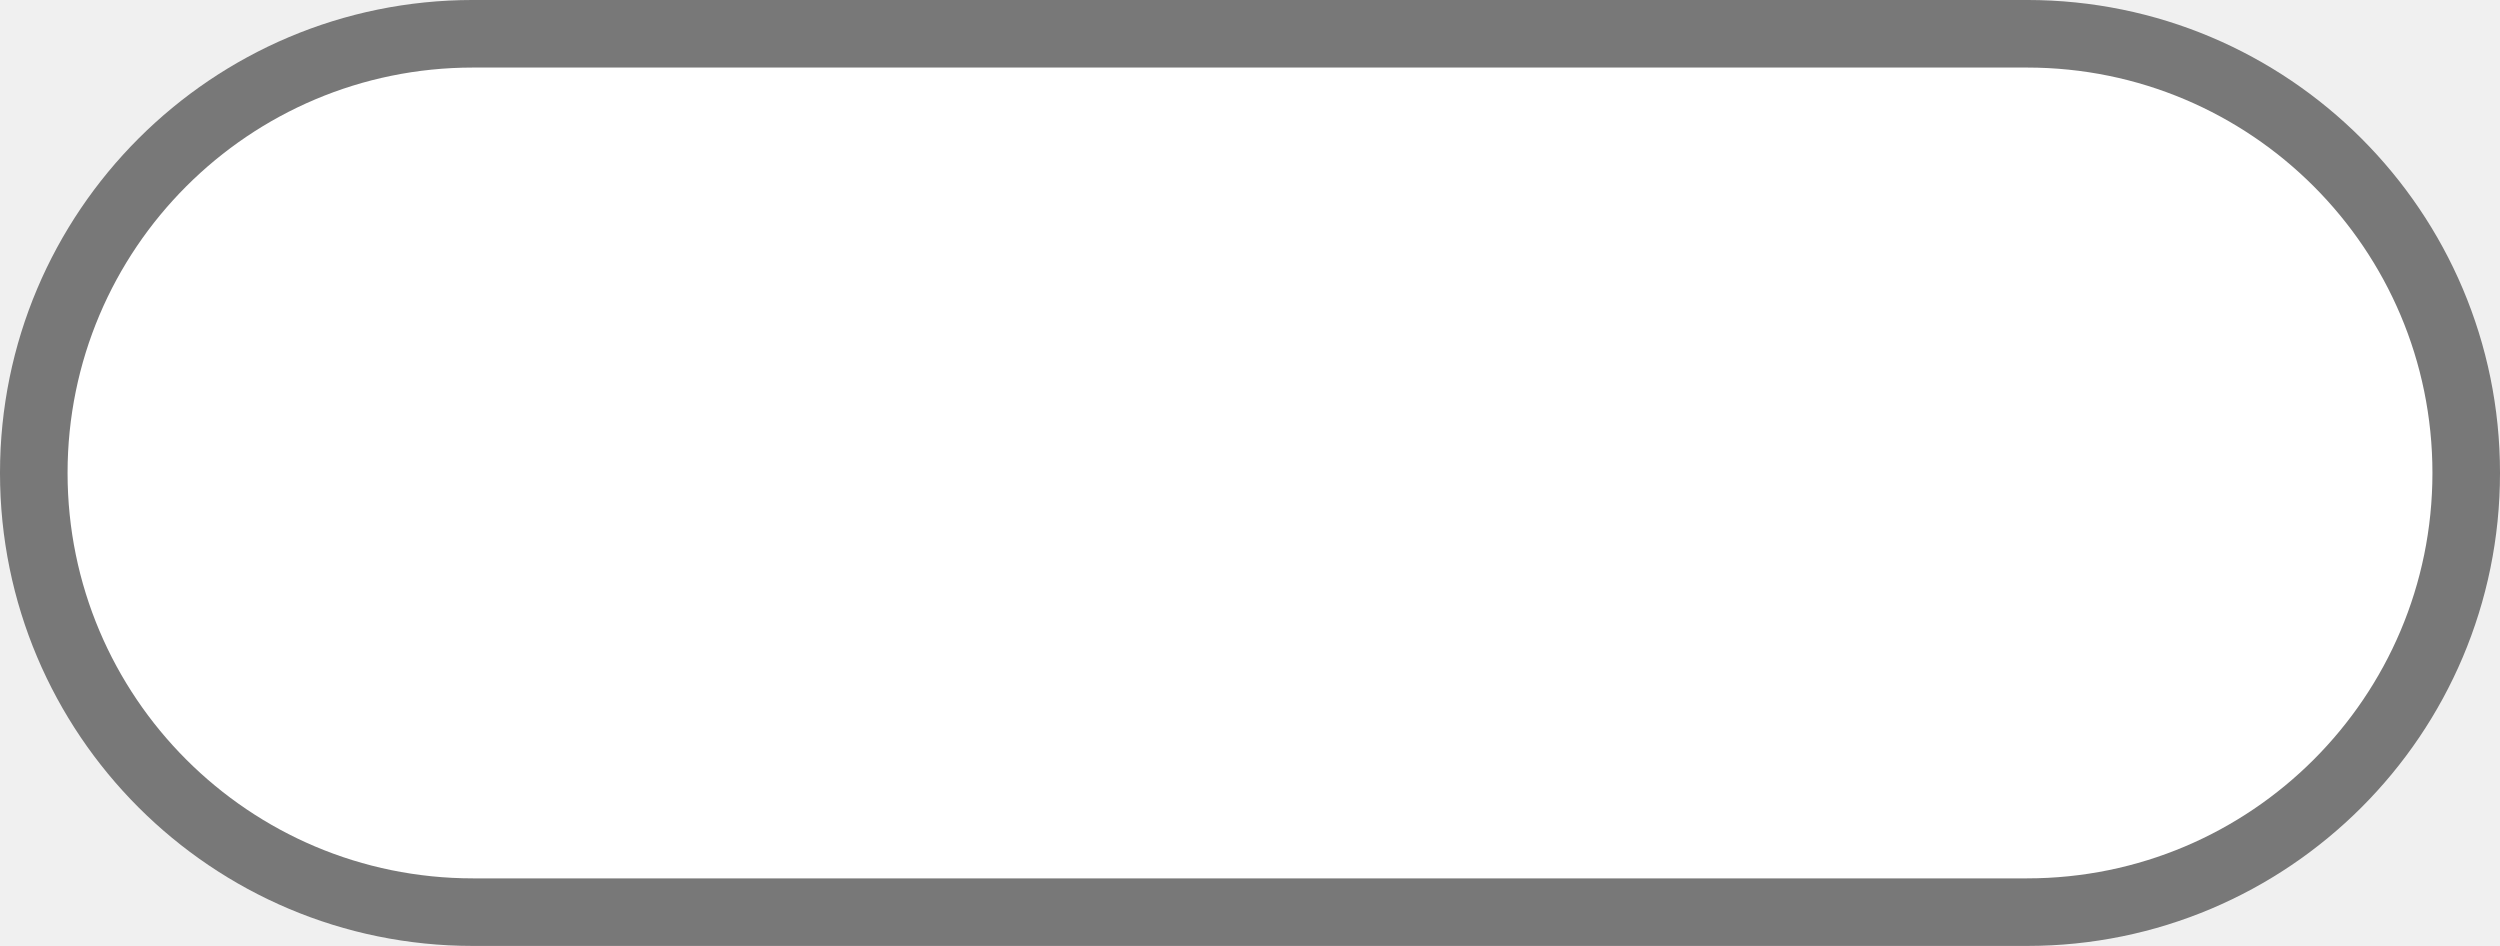
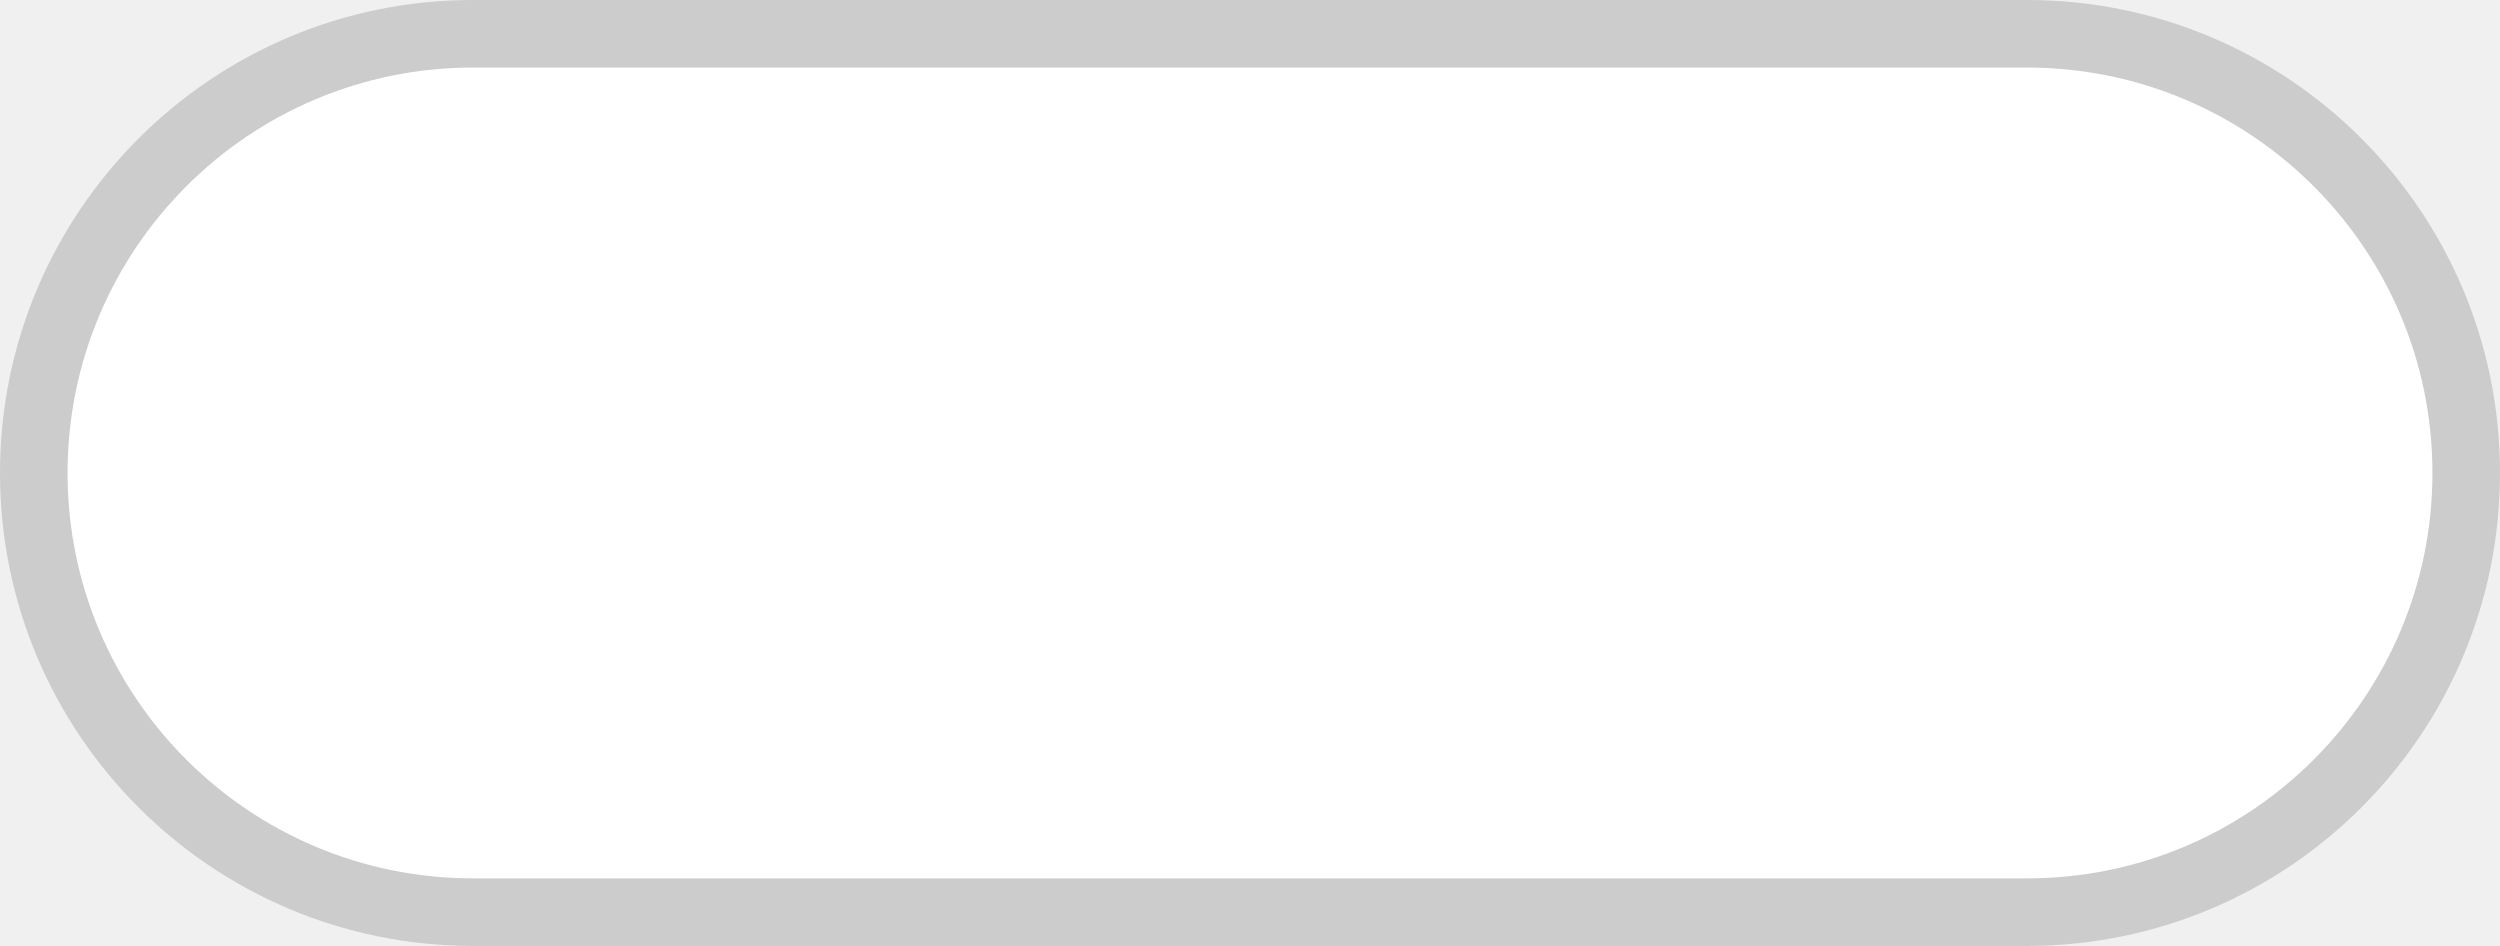
<svg xmlns="http://www.w3.org/2000/svg" width="37" height="14" id="svg5088" version="1.1">
  <defs id="defs5090" />
  <g id="layer1" transform="translate(-54.99999,-943.3622)">
    <g transform="translate(-180,480)" id="generic-md-3">
-       <rect style="opacity:0.5;color:#000000;fill:#000000;fill-opacity:1;fill-rule:evenodd;stroke:none;stroke-width:1;marker:none;visibility:visible;display:inline;overflow:visible;enable-background:accumulate" id="rect3455" width="37" height="14" x="235" y="463.362" rx="7" ry="7" />
+       <rect style="opacity:1;color:#CCCCCC;fill:#CCCCCC;fill-opacity:1;fill-rule:evenodd;stroke:none;stroke-width:1;marker:none;visibility:visible;display:inline;overflow:visible;enable-background:accumulate" id="rect3455" width="37" height="14" x="235" y="463.362" rx="7" ry="7" />
      <rect y="464.362" x="236" height="12" width="35" id="rect3457" style="color:#000000;fill:#ffffff;fill-opacity:1;fill-rule:evenodd;stroke:none;stroke-width:1;marker:none;visibility:visible;display:inline;overflow:visible;enable-background:accumulate" rx="6" ry="6" />
    </g>
  </g>
</svg>
